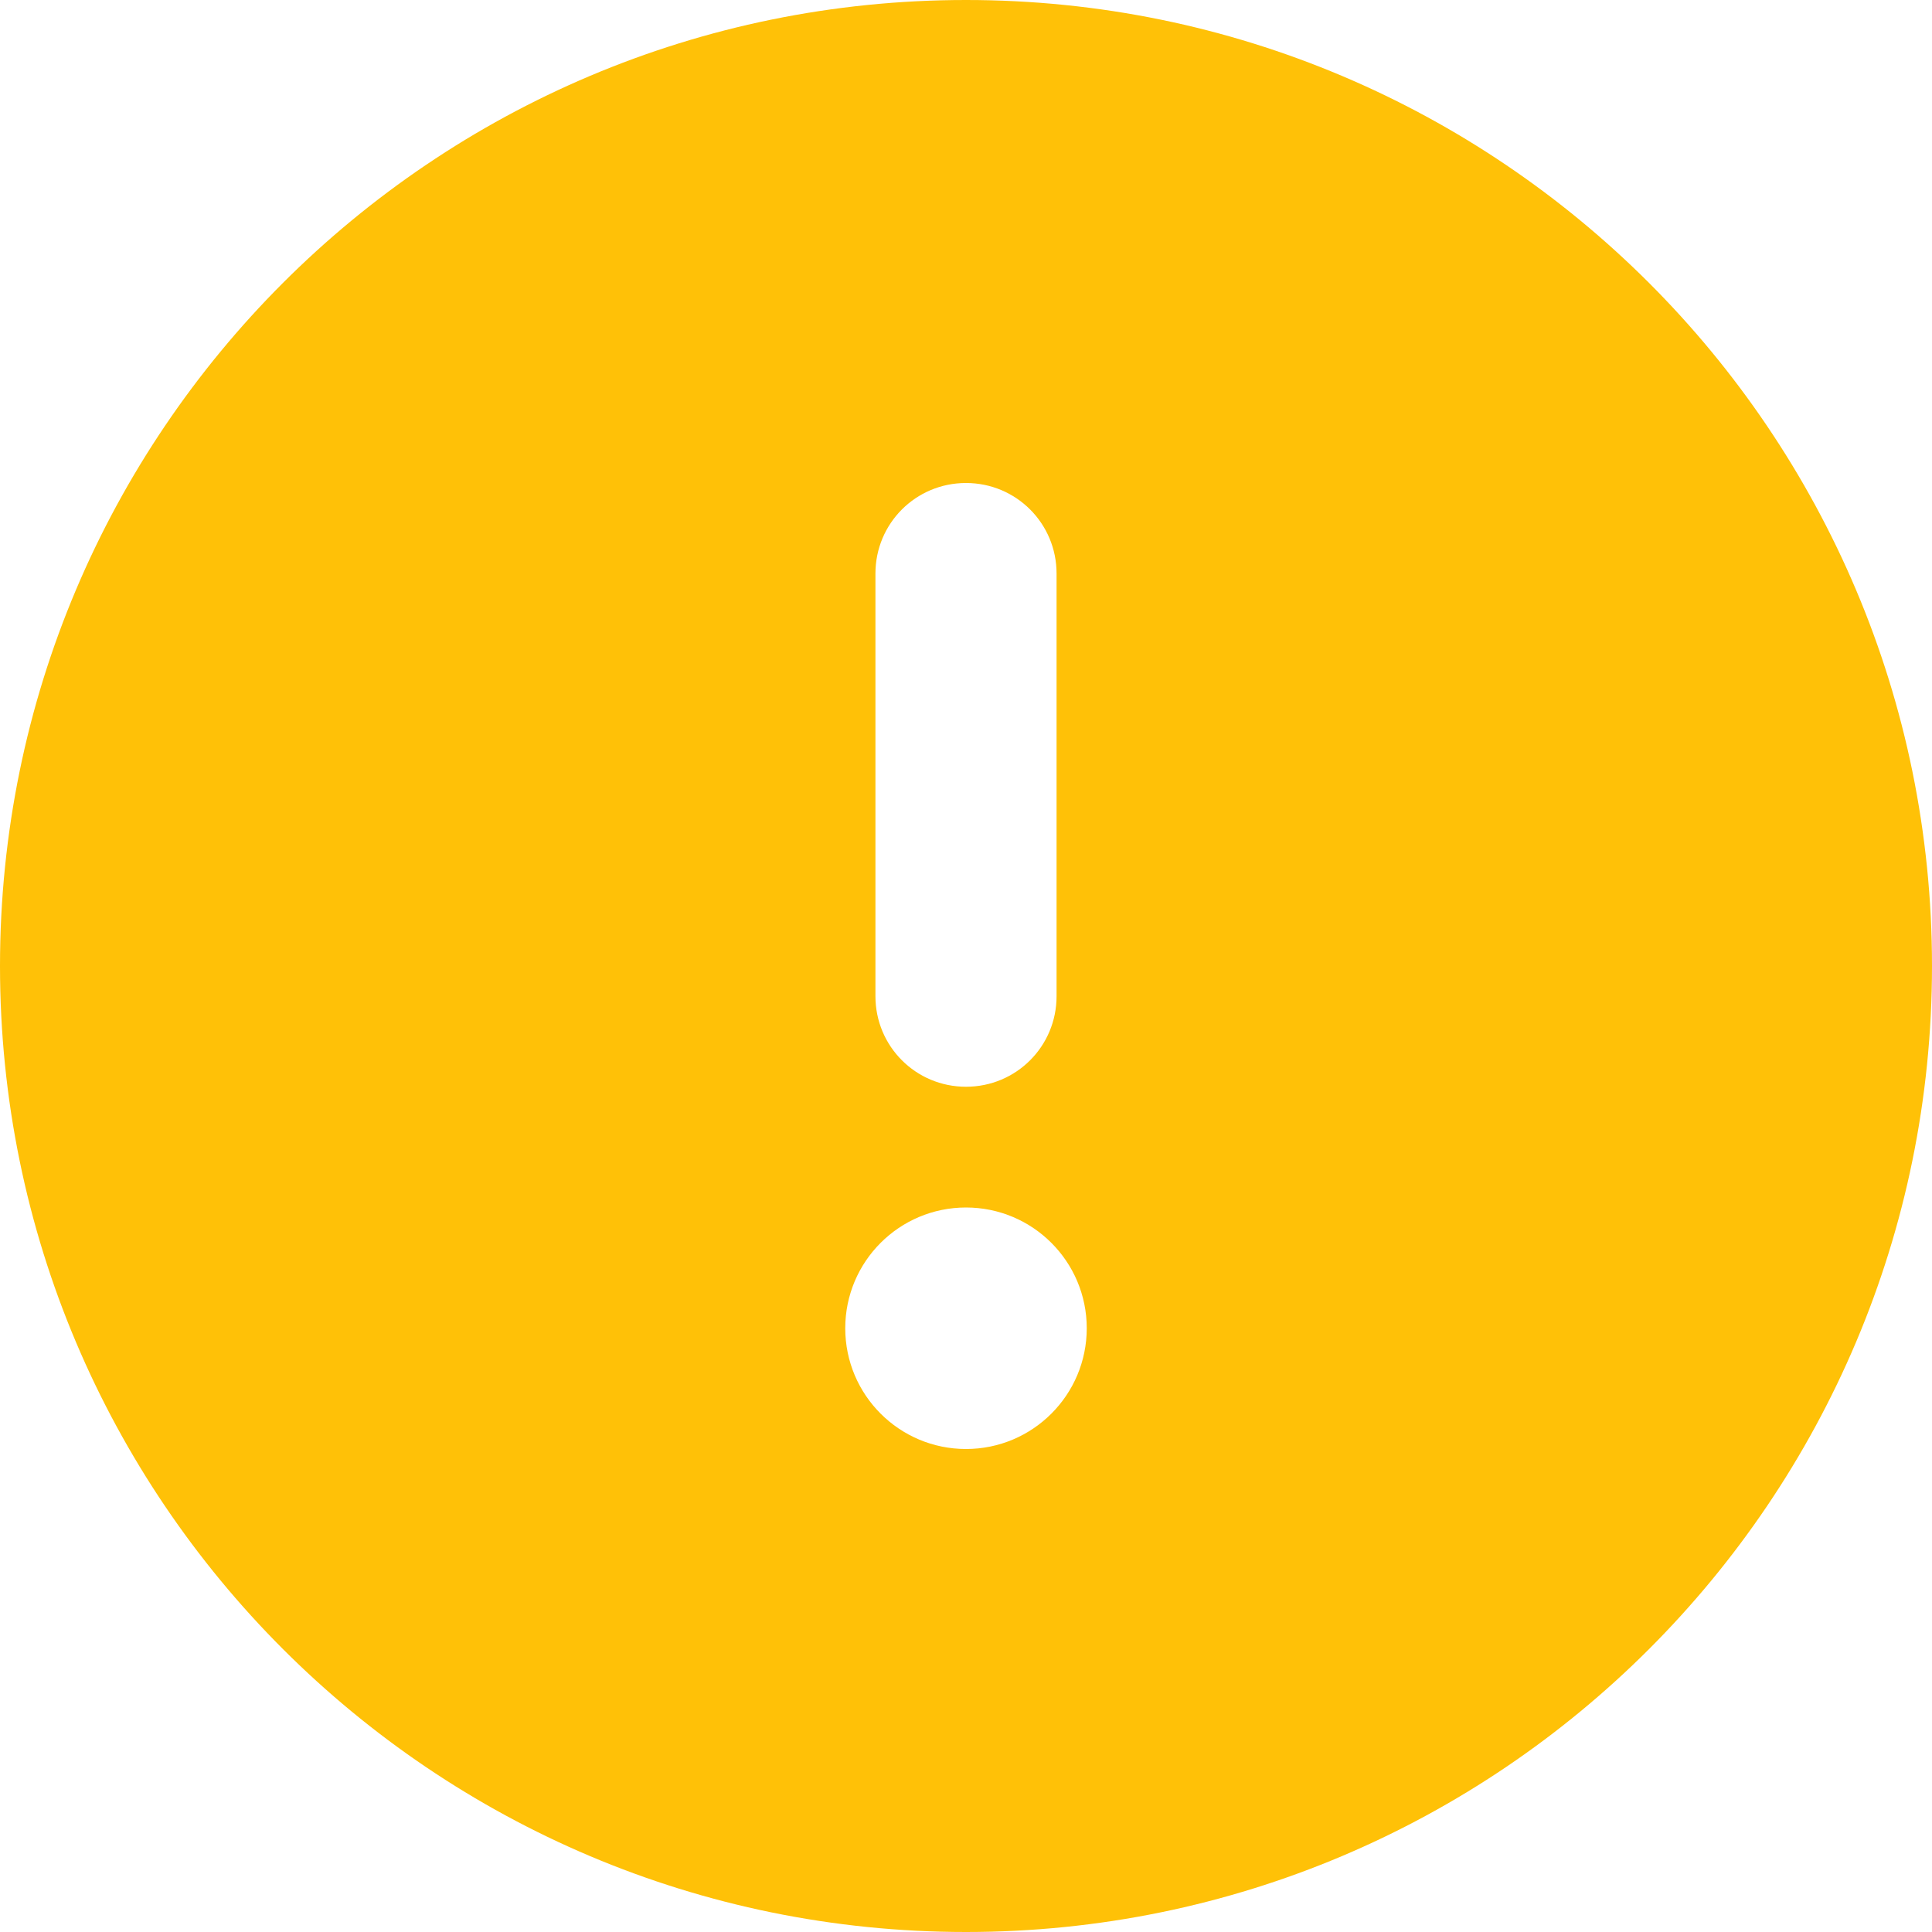
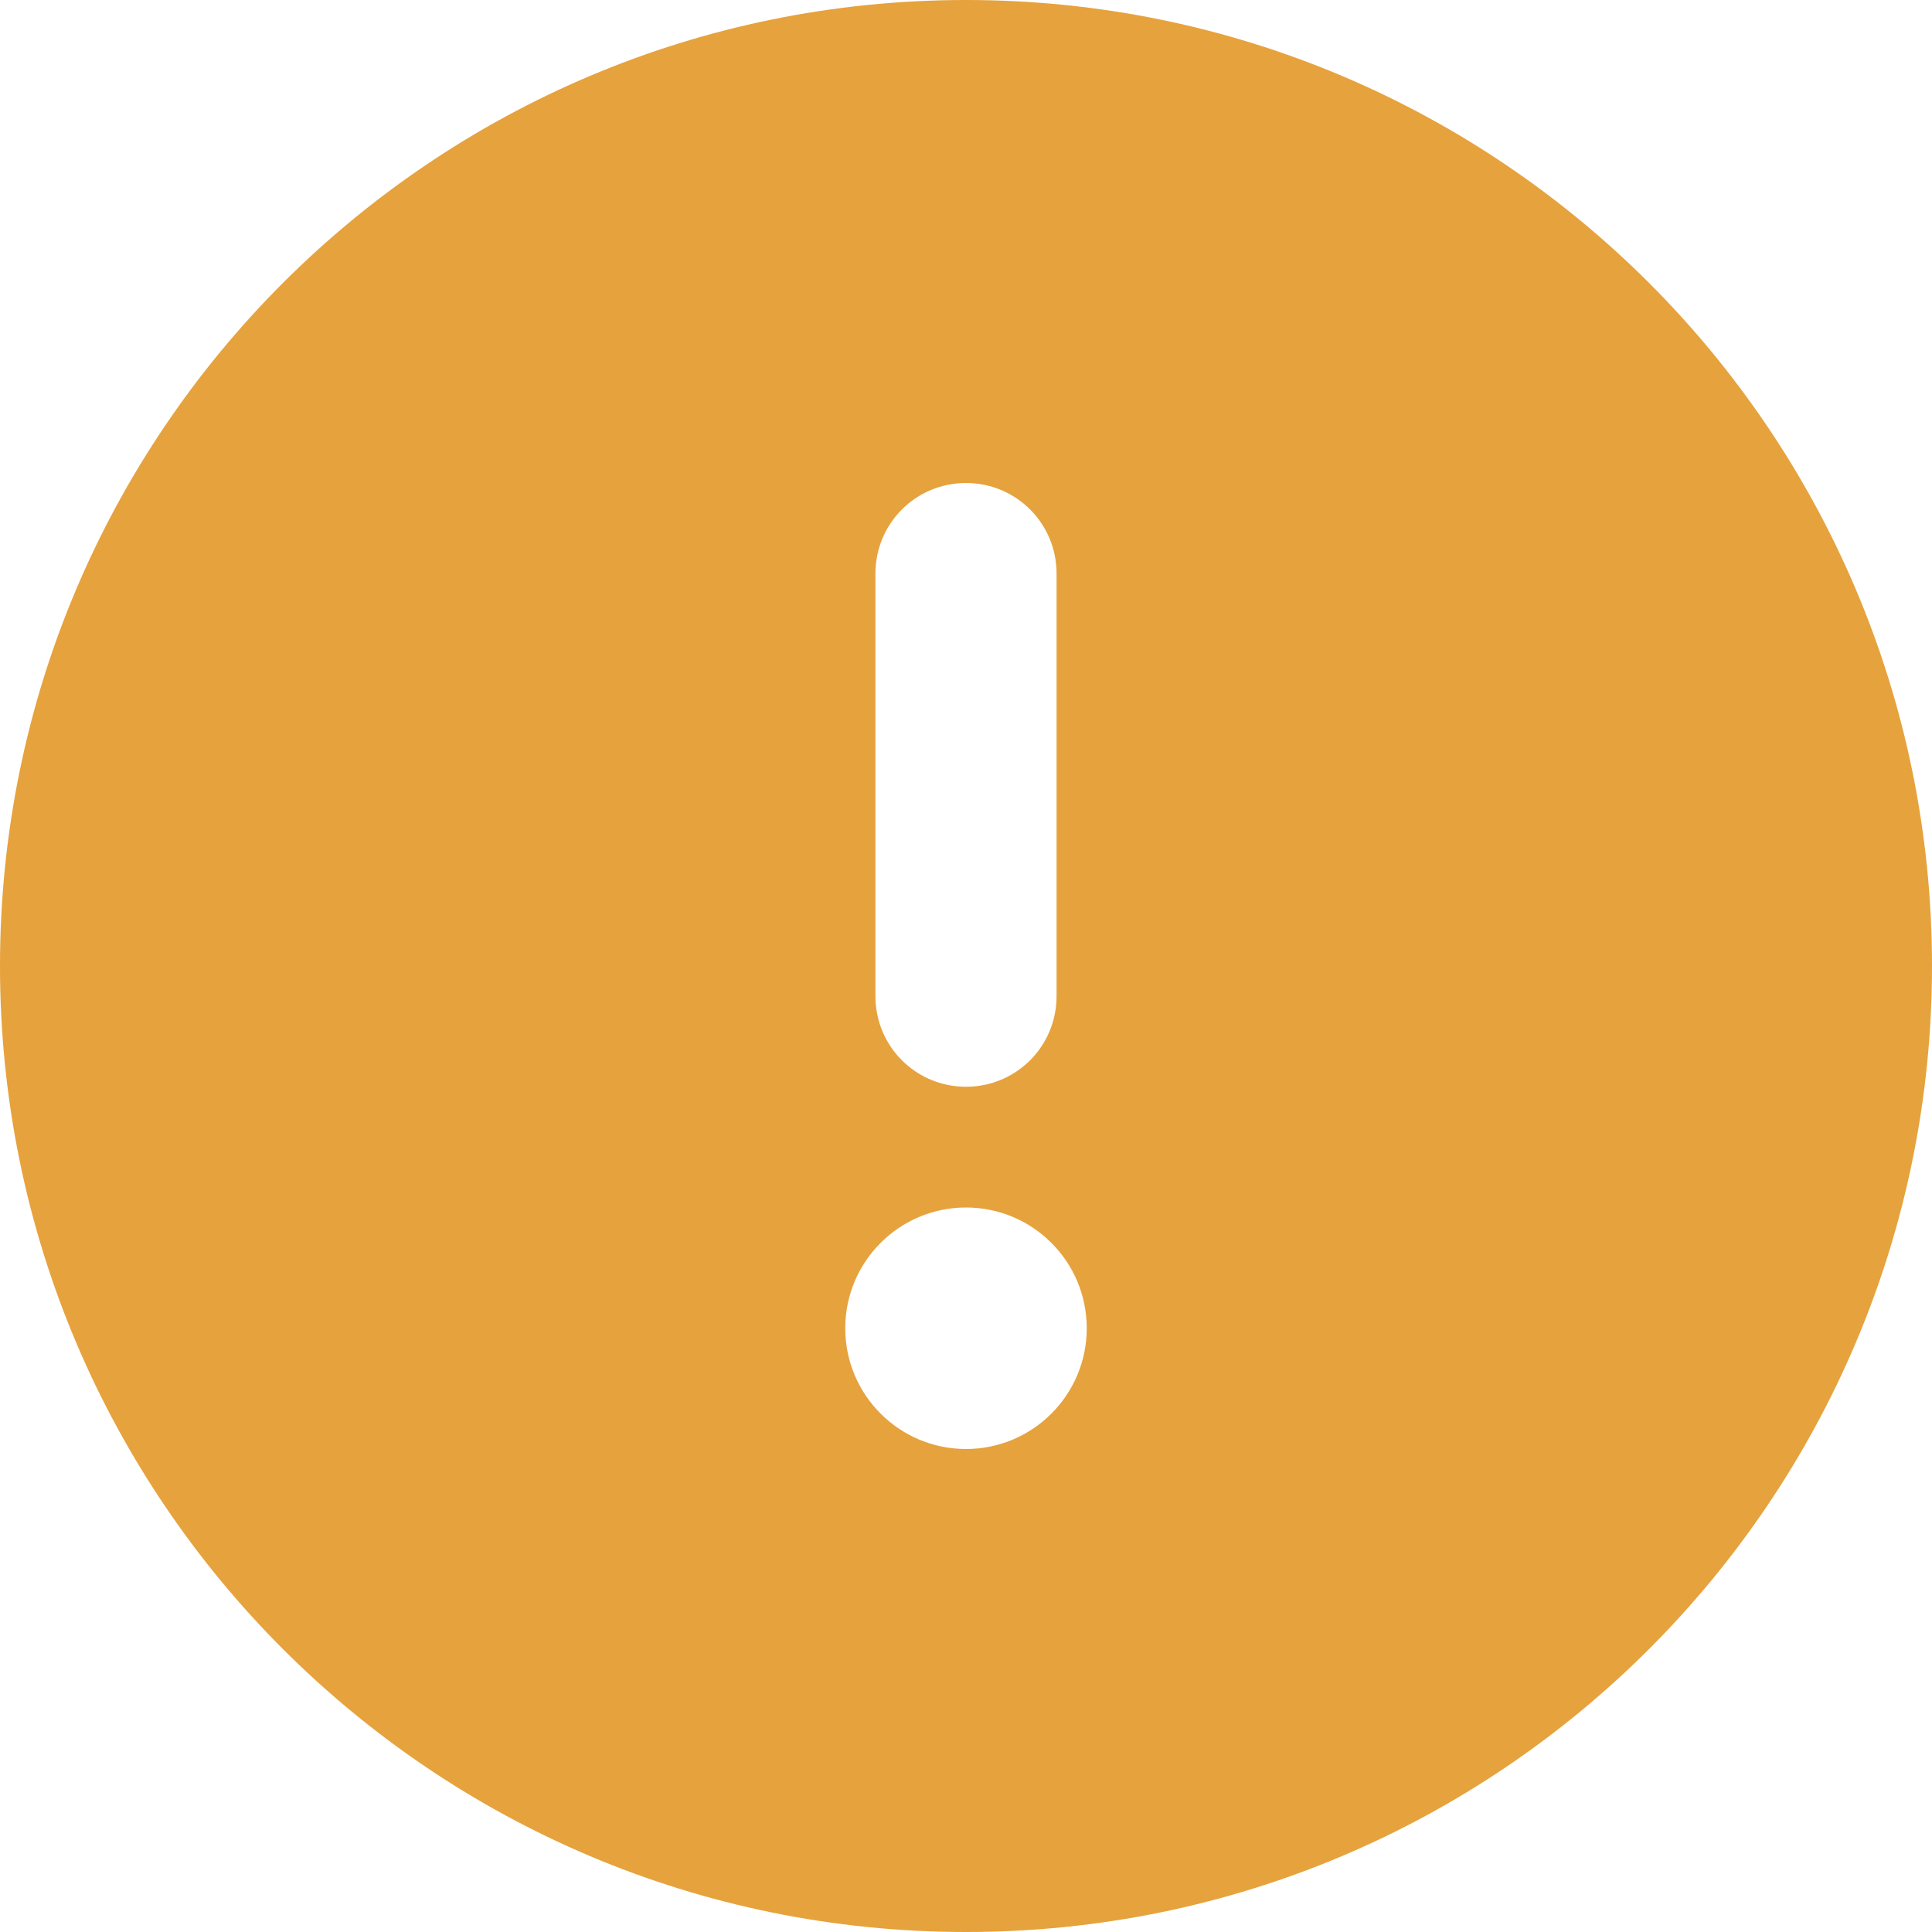
- <svg xmlns="http://www.w3.org/2000/svg" viewBox="0 0 512 512" width="24" height="24" fill="#212121">
-   <path d="M256 512A256 256 0 1 0 256 0a256 256 0 1 0 0 512zm0-384c13.3 0 24 10.7 24 24V264c0 13.3-10.7 24-24 24s-24-10.7-24-24V152c0-13.3 10.7-24 24-24zM224 352a32 32 0 1 1 64 0 32 32 0 1 1 -64 0z" fill="#ffc107" />
+ <svg xmlns="http://www.w3.org/2000/svg" viewBox="0 0 512 512" width="24" height="24" fill="#E6A23C">
+   <path d="M256 512A256 256 0 1 0 256 0a256 256 0 1 0 0 512zm0-384c13.3 0 24 10.7 24 24V264c0 13.3-10.7 24-24 24s-24-10.7-24-24V152c0-13.3 10.7-24 24-24zM224 352a32 32 0 1 1 64 0 32 32 0 1 1 -64 0z" fill="#E6A23C" />
</svg>
